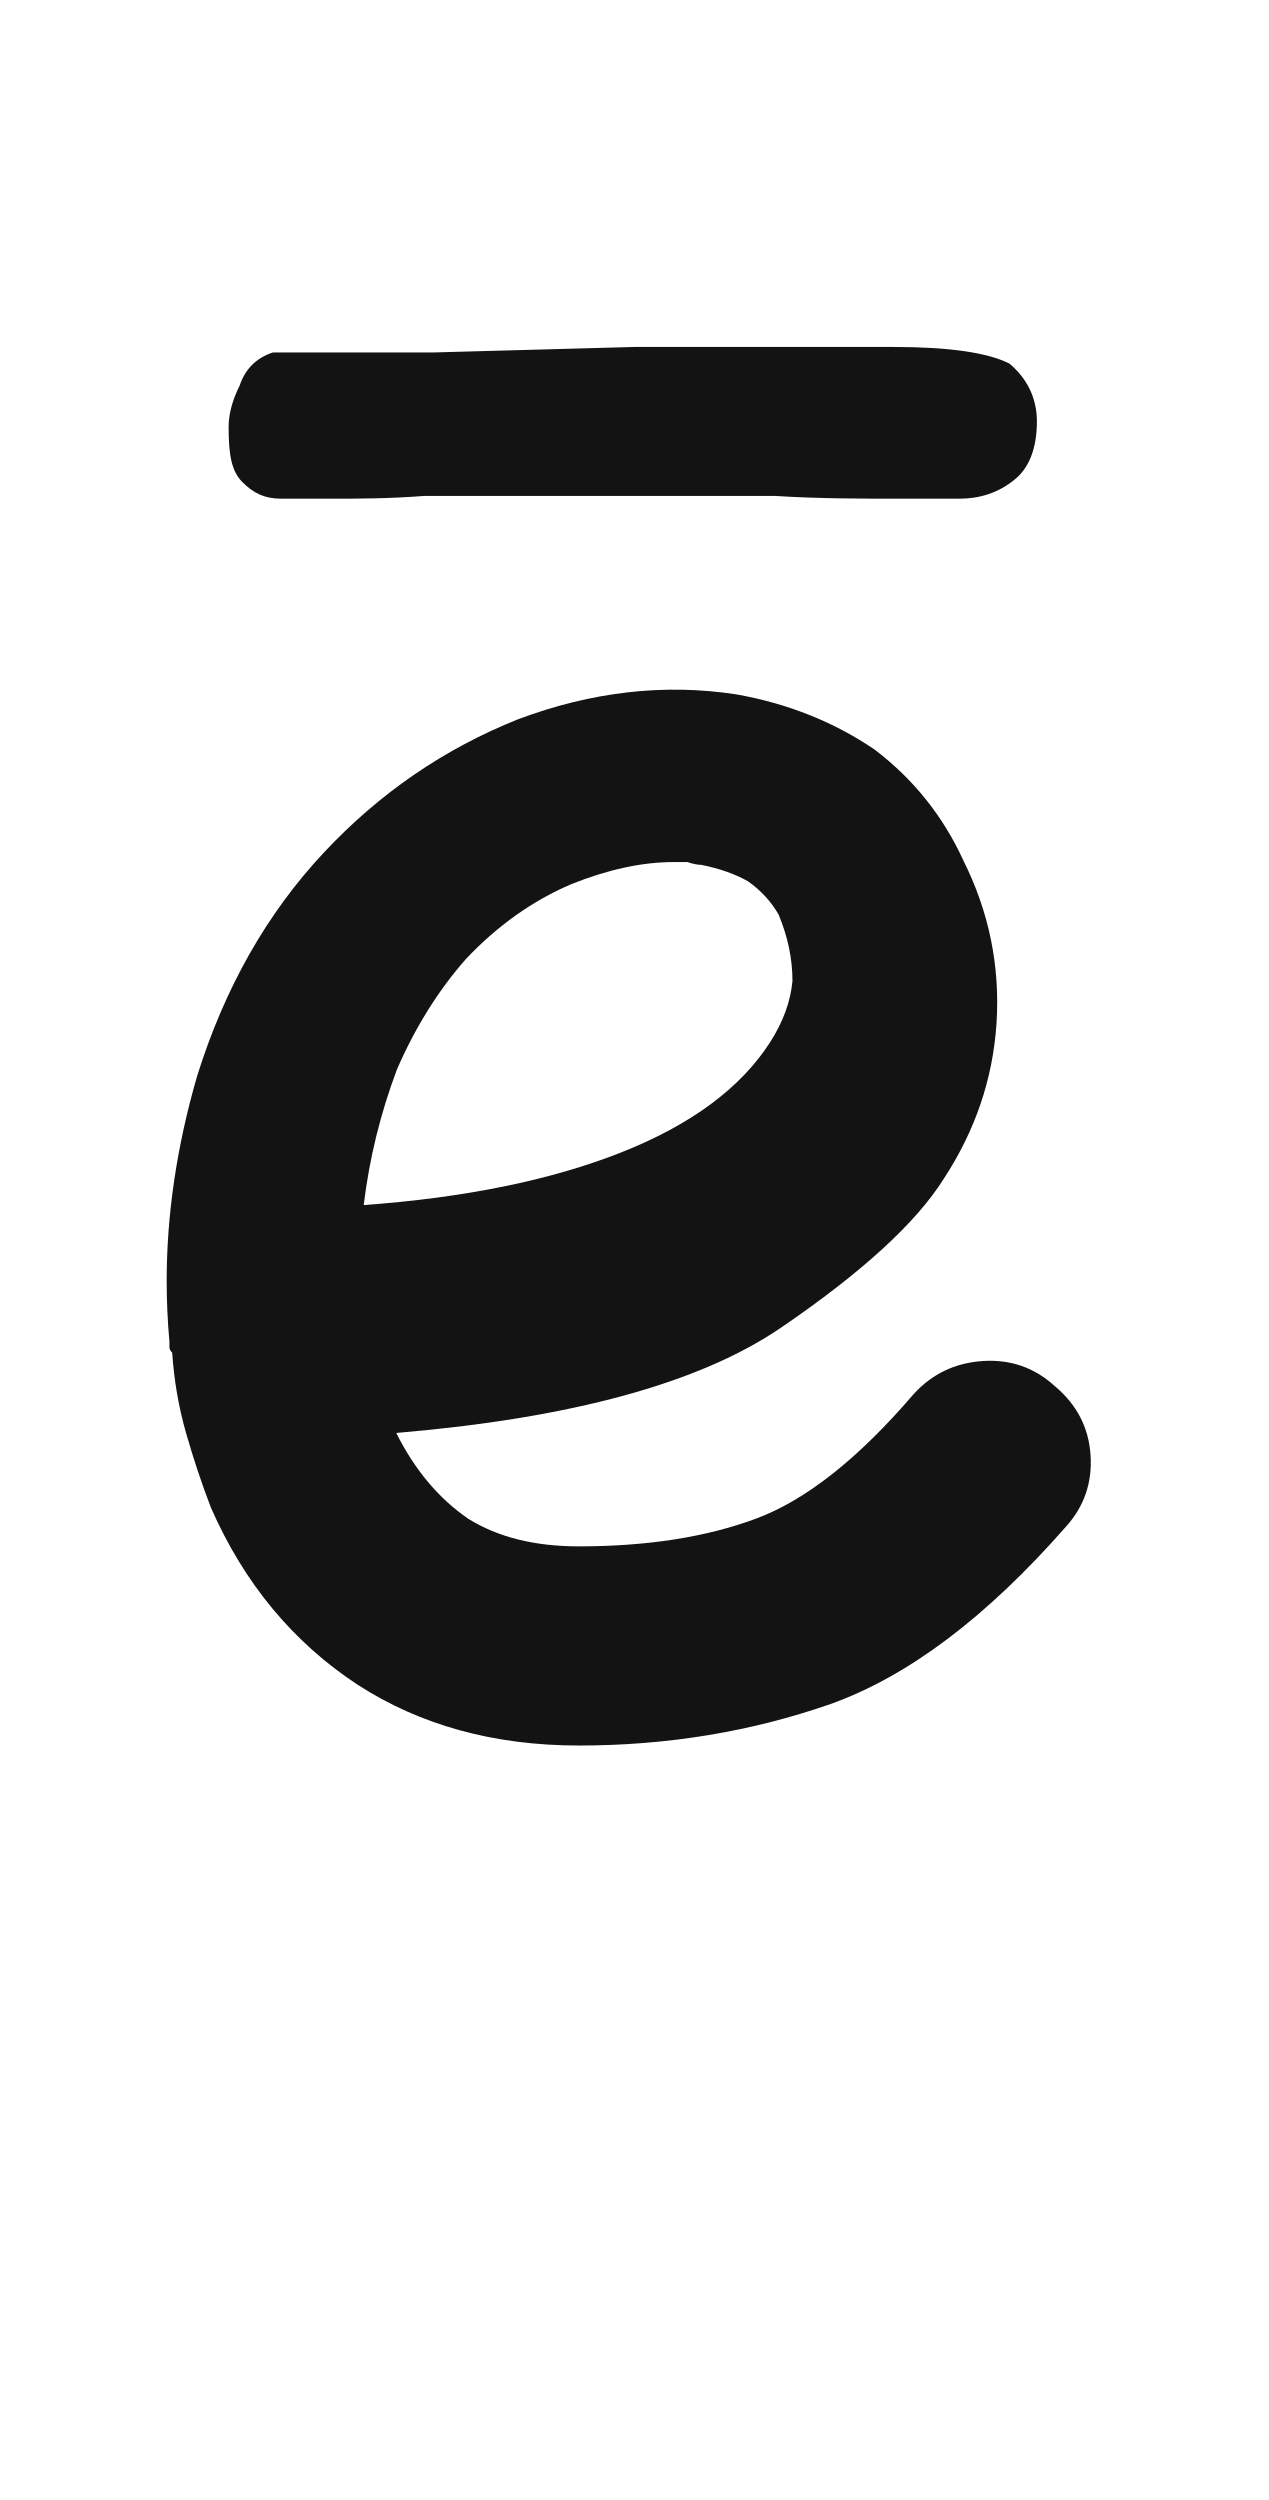
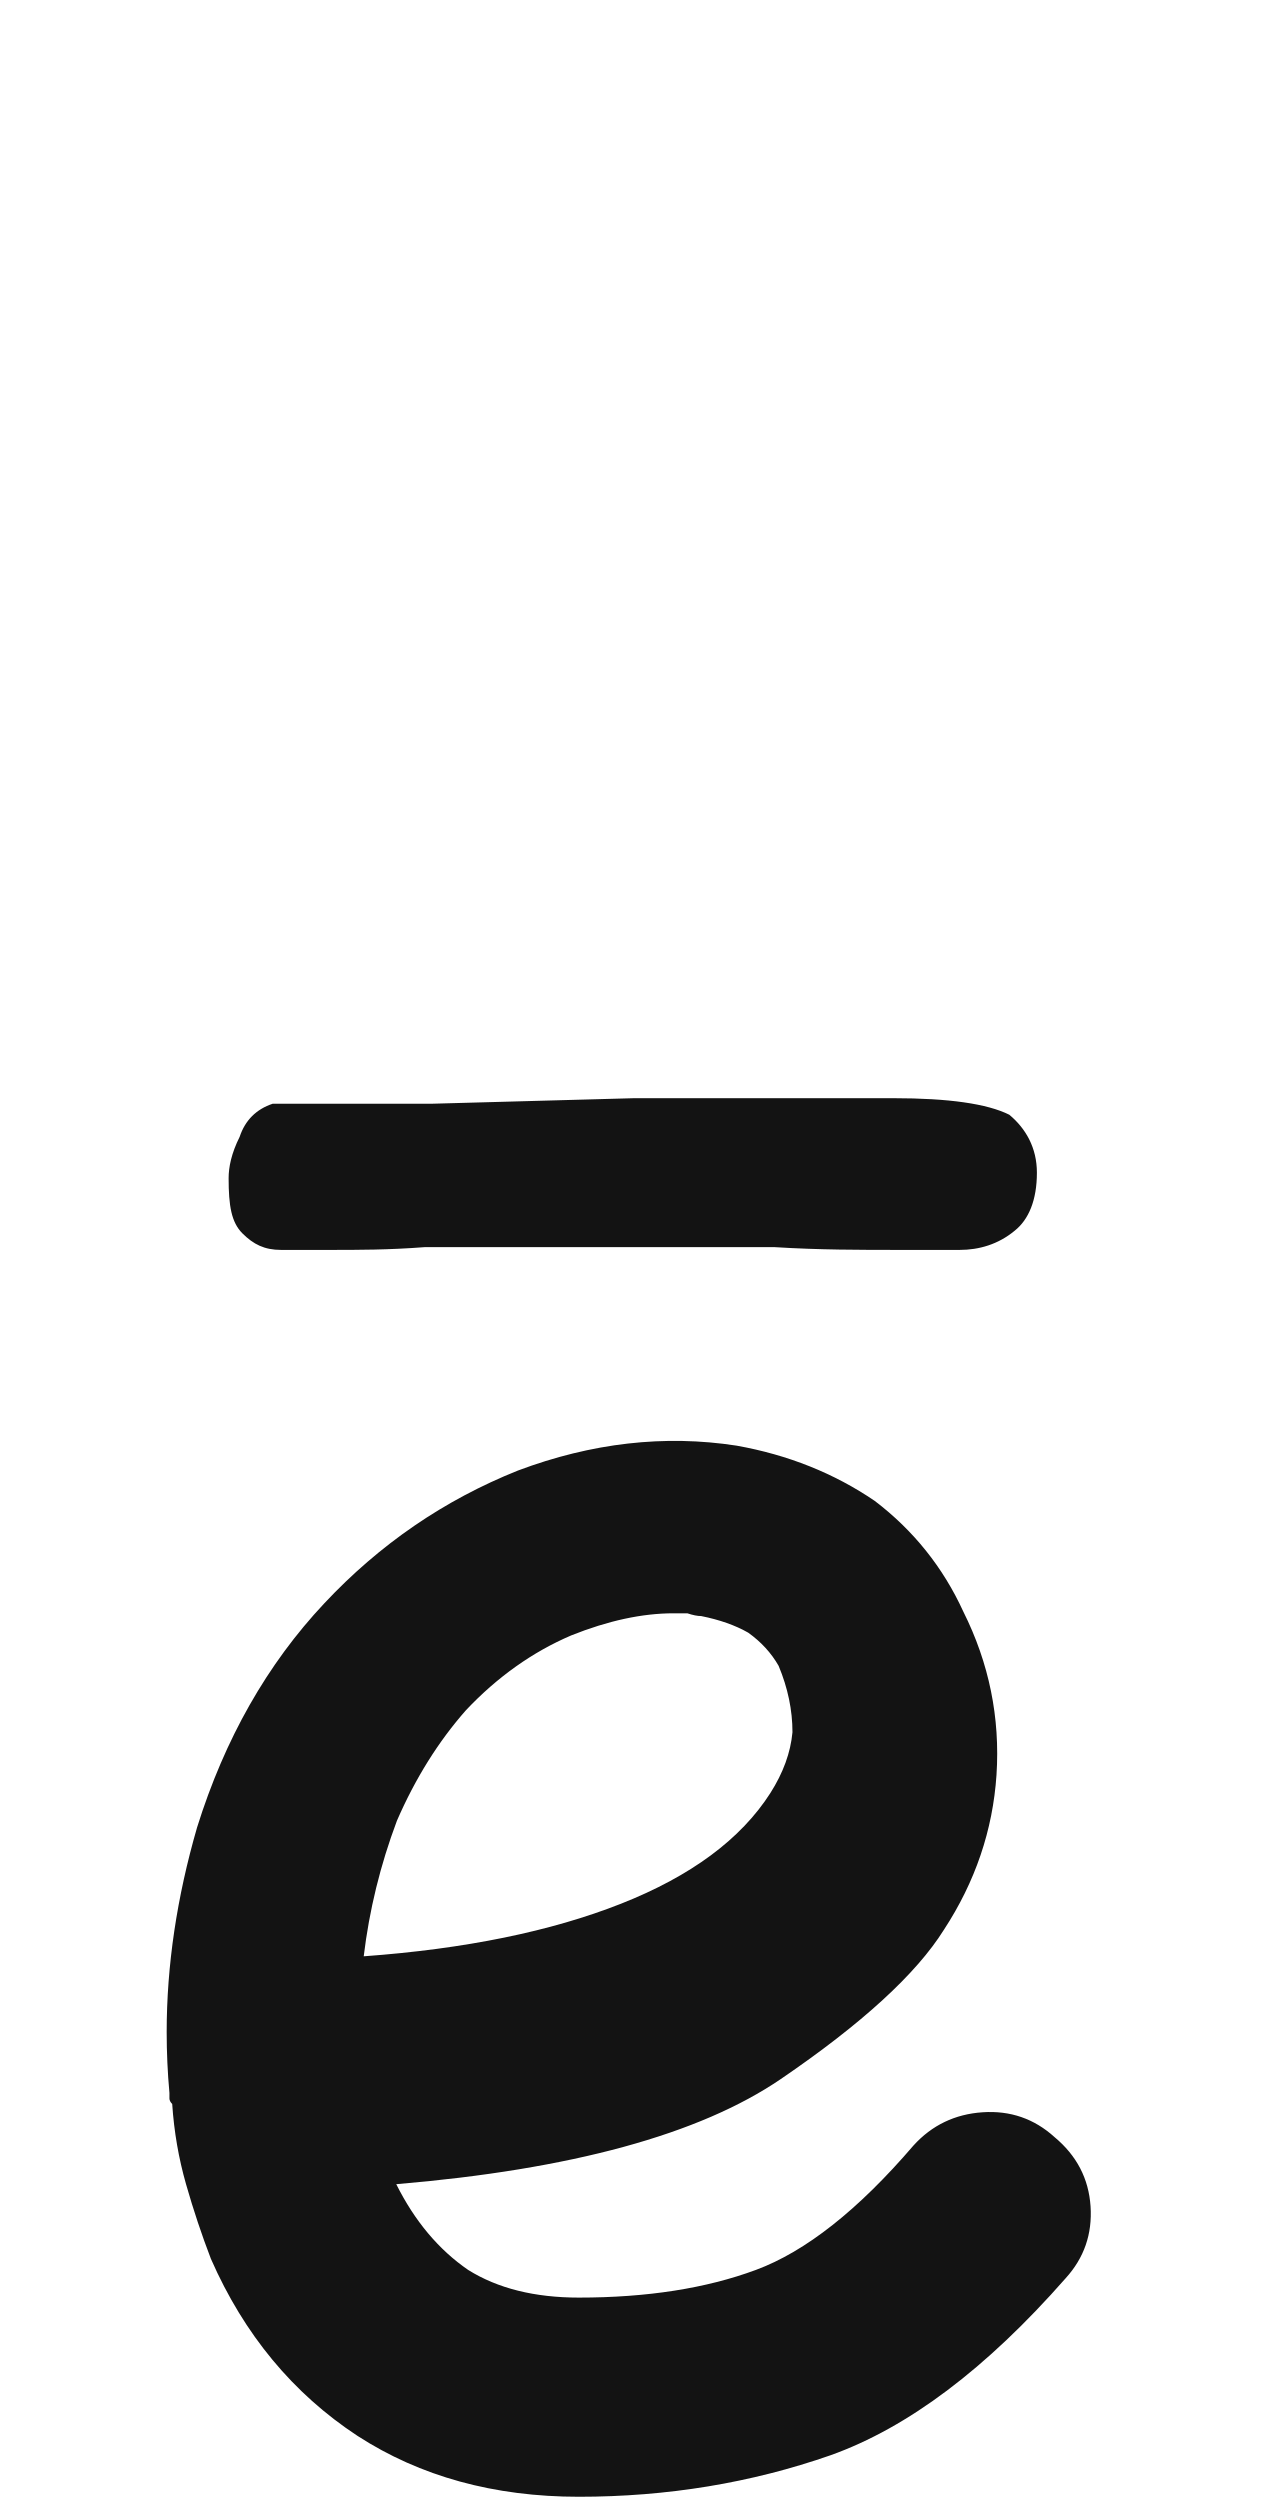
<svg xmlns="http://www.w3.org/2000/svg" width="103" height="203" viewBox="0 0 103 203">
-   <path fill="#131313" d="M1501.127,139.158 C1500.379,137.212 1499.705,135.19 1499.106,133.094 C1498.507,130.997 1498.132,128.826 1497.983,126.58 C1497.833,126.43 1497.758,126.281 1497.758,126.131 C1497.758,125.981 1497.758,125.831 1497.758,125.682 C1497.608,124.035 1497.534,122.387 1497.534,120.74 C1497.534,115.35 1498.357,109.809 1500.004,104.119 C1502.25,96.932 1505.694,90.867 1510.336,85.926 C1514.828,81.134 1520.069,77.54 1526.059,75.145 C1532.048,72.898 1537.963,72.225 1543.803,73.123 C1547.996,73.872 1551.739,75.369 1555.034,77.615 C1558.178,80.011 1560.574,83.006 1562.221,86.6 C1564.317,90.792 1565.216,95.21 1564.916,99.852 C1564.617,104.344 1563.194,108.536 1560.649,112.43 C1558.403,116.023 1553.985,120.066 1547.397,124.559 C1540.808,129.051 1530.401,131.896 1516.176,133.094 C1517.673,136.089 1519.62,138.41 1522.016,140.057 C1524.412,141.554 1527.407,142.303 1531,142.303 C1536.541,142.303 1541.332,141.554 1545.375,140.057 C1549.418,138.559 1553.686,135.19 1558.178,129.949 C1559.675,128.302 1561.547,127.404 1563.793,127.254 C1566.039,127.104 1567.986,127.778 1569.633,129.275 C1571.43,130.773 1572.403,132.645 1572.553,134.891 C1572.703,137.137 1572.029,139.083 1570.532,140.73 C1564.093,148.068 1557.729,152.859 1551.44,155.105 C1545.001,157.352 1538.188,158.475 1531,158.475 C1524.112,158.475 1518.123,156.827 1513.032,153.533 C1507.791,150.089 1503.823,145.298 1501.127,139.158 Z M1521.844,94.599 C1519.598,97.145 1517.726,100.14 1516.229,103.584 C1514.881,107.177 1513.983,110.846 1513.534,114.59 C1521.769,113.991 1528.732,112.568 1534.422,110.322 C1540.112,108.076 1544.155,105.081 1546.551,101.338 C1547.599,99.69 1548.198,98.043 1548.348,96.396 C1548.348,94.599 1547.974,92.802 1547.225,91.006 C1546.626,89.957 1545.802,89.059 1544.754,88.31 C1543.706,87.711 1542.433,87.262 1540.936,86.963 C1540.636,86.963 1540.262,86.888 1539.813,86.738 C1539.513,86.738 1539.139,86.738 1538.69,86.738 C1536.144,86.738 1533.374,87.337 1530.379,88.535 C1527.235,89.883 1524.39,91.904 1521.844,94.599 Z M1568.196,50.959 C1568.196,48.943 1567.3,47.375 1565.956,46.255 C1564.164,45.359 1561.028,44.911 1556.548,44.911 L1535.492,44.911 L1519.14,45.359 L1506.148,45.359 C1504.804,45.807 1503.908,46.703 1503.46,48.047 C1502.788,49.391 1502.564,50.511 1502.564,51.407 C1502.564,53.647 1502.788,54.991 1503.684,55.887 C1504.58,56.783 1505.476,57.231 1506.82,57.231 L1510.852,57.231 C1513.092,57.231 1515.556,57.231 1518.468,57.007 L1546.916,57.007 C1550.5,57.231 1553.86,57.231 1556.996,57.231 L1561.924,57.231 C1563.492,57.231 1565.06,56.783 1566.404,55.663 C1567.524,54.767 1568.196,53.199 1568.196,50.959 Z" transform="translate(-1484 -16.738)" />
+   <path fill="#131313" d="M1501.127,183.42 C1500.379,181.474 1499.705,179.452 1499.106,177.356 C1498.507,175.259 1498.132,173.088 1497.983,170.842 C1497.833,170.692 1497.758,170.543 1497.758,170.393 C1497.758,170.243 1497.758,170.093 1497.758,169.944 C1497.608,168.297 1497.534,166.649 1497.534,165.002 C1497.534,159.612 1498.357,154.071 1500.004,148.381 C1502.25,141.194 1505.694,135.129 1510.336,130.188 C1514.828,125.396 1520.069,121.802 1526.059,119.407 C1532.048,117.16 1537.963,116.487 1543.803,117.385 C1547.996,118.134 1551.739,119.631 1555.034,121.877 C1558.178,124.273 1560.574,127.268 1562.221,130.862 C1564.317,135.054 1565.216,139.472 1564.916,144.114 C1564.617,148.606 1563.194,152.798 1560.649,156.692 C1558.403,160.285 1553.985,164.328 1547.397,168.821 C1540.808,173.313 1530.401,176.158 1516.176,177.356 C1517.673,180.351 1519.62,182.672 1522.016,184.319 C1524.412,185.816 1527.407,186.565 1531,186.565 C1536.541,186.565 1541.332,185.816 1545.375,184.319 C1549.418,182.821 1553.686,179.452 1558.178,174.211 C1559.675,172.564 1561.547,171.666 1563.793,171.516 C1566.039,171.366 1567.986,172.04 1569.633,173.537 C1571.43,175.035 1572.403,176.907 1572.553,179.153 C1572.703,181.399 1572.029,183.345 1570.532,184.992 C1564.093,192.33 1557.729,197.121 1551.44,199.367 C1545.001,201.614 1538.188,202.737 1531,202.737 C1524.112,202.737 1518.123,201.089 1513.032,197.795 C1507.791,194.351 1503.823,189.56 1501.127,183.42 Z M1521.844,138.861 C1519.598,141.407 1517.726,144.402 1516.229,147.846 C1514.881,151.439 1513.983,155.108 1513.534,158.852 C1521.769,158.253 1528.732,156.83 1534.422,154.584 C1540.112,152.338 1544.155,149.343 1546.551,145.6 C1547.599,143.952 1548.198,142.305 1548.348,140.658 C1548.348,138.861 1547.974,137.064 1547.225,135.268 C1546.626,134.219 1545.802,133.321 1544.754,132.572 C1543.706,131.973 1542.433,131.524 1540.936,131.225 C1540.636,131.225 1540.262,131.15 1539.813,131 C1539.513,131 1539.139,131 1538.69,131 C1536.144,131 1533.374,131.599 1530.379,132.797 C1527.235,134.145 1524.39,136.166 1521.844,138.861 Z M1568.196,95.221 C1568.196,93.205 1567.3,91.637 1565.956,90.517 C1564.164,89.621 1561.028,89.173 1556.548,89.173 L1535.492,89.173 L1519.14,89.621 L1506.148,89.621 C1504.804,90.069 1503.908,90.965 1503.46,92.309 C1502.788,93.653 1502.564,94.773 1502.564,95.669 C1502.564,97.909 1502.788,99.253 1503.684,100.149 C1504.58,101.045 1505.476,101.493 1506.82,101.493 L1510.852,101.493 C1513.092,101.493 1515.556,101.493 1518.468,101.269 L1546.916,101.269 C1550.5,101.493 1553.86,101.493 1556.996,101.493 L1561.924,101.493 C1563.492,101.493 1565.06,101.045 1566.404,99.925 C1567.524,99.029 1568.196,97.461 1568.196,95.221 Z" transform="translate(-1484)" />
</svg>
